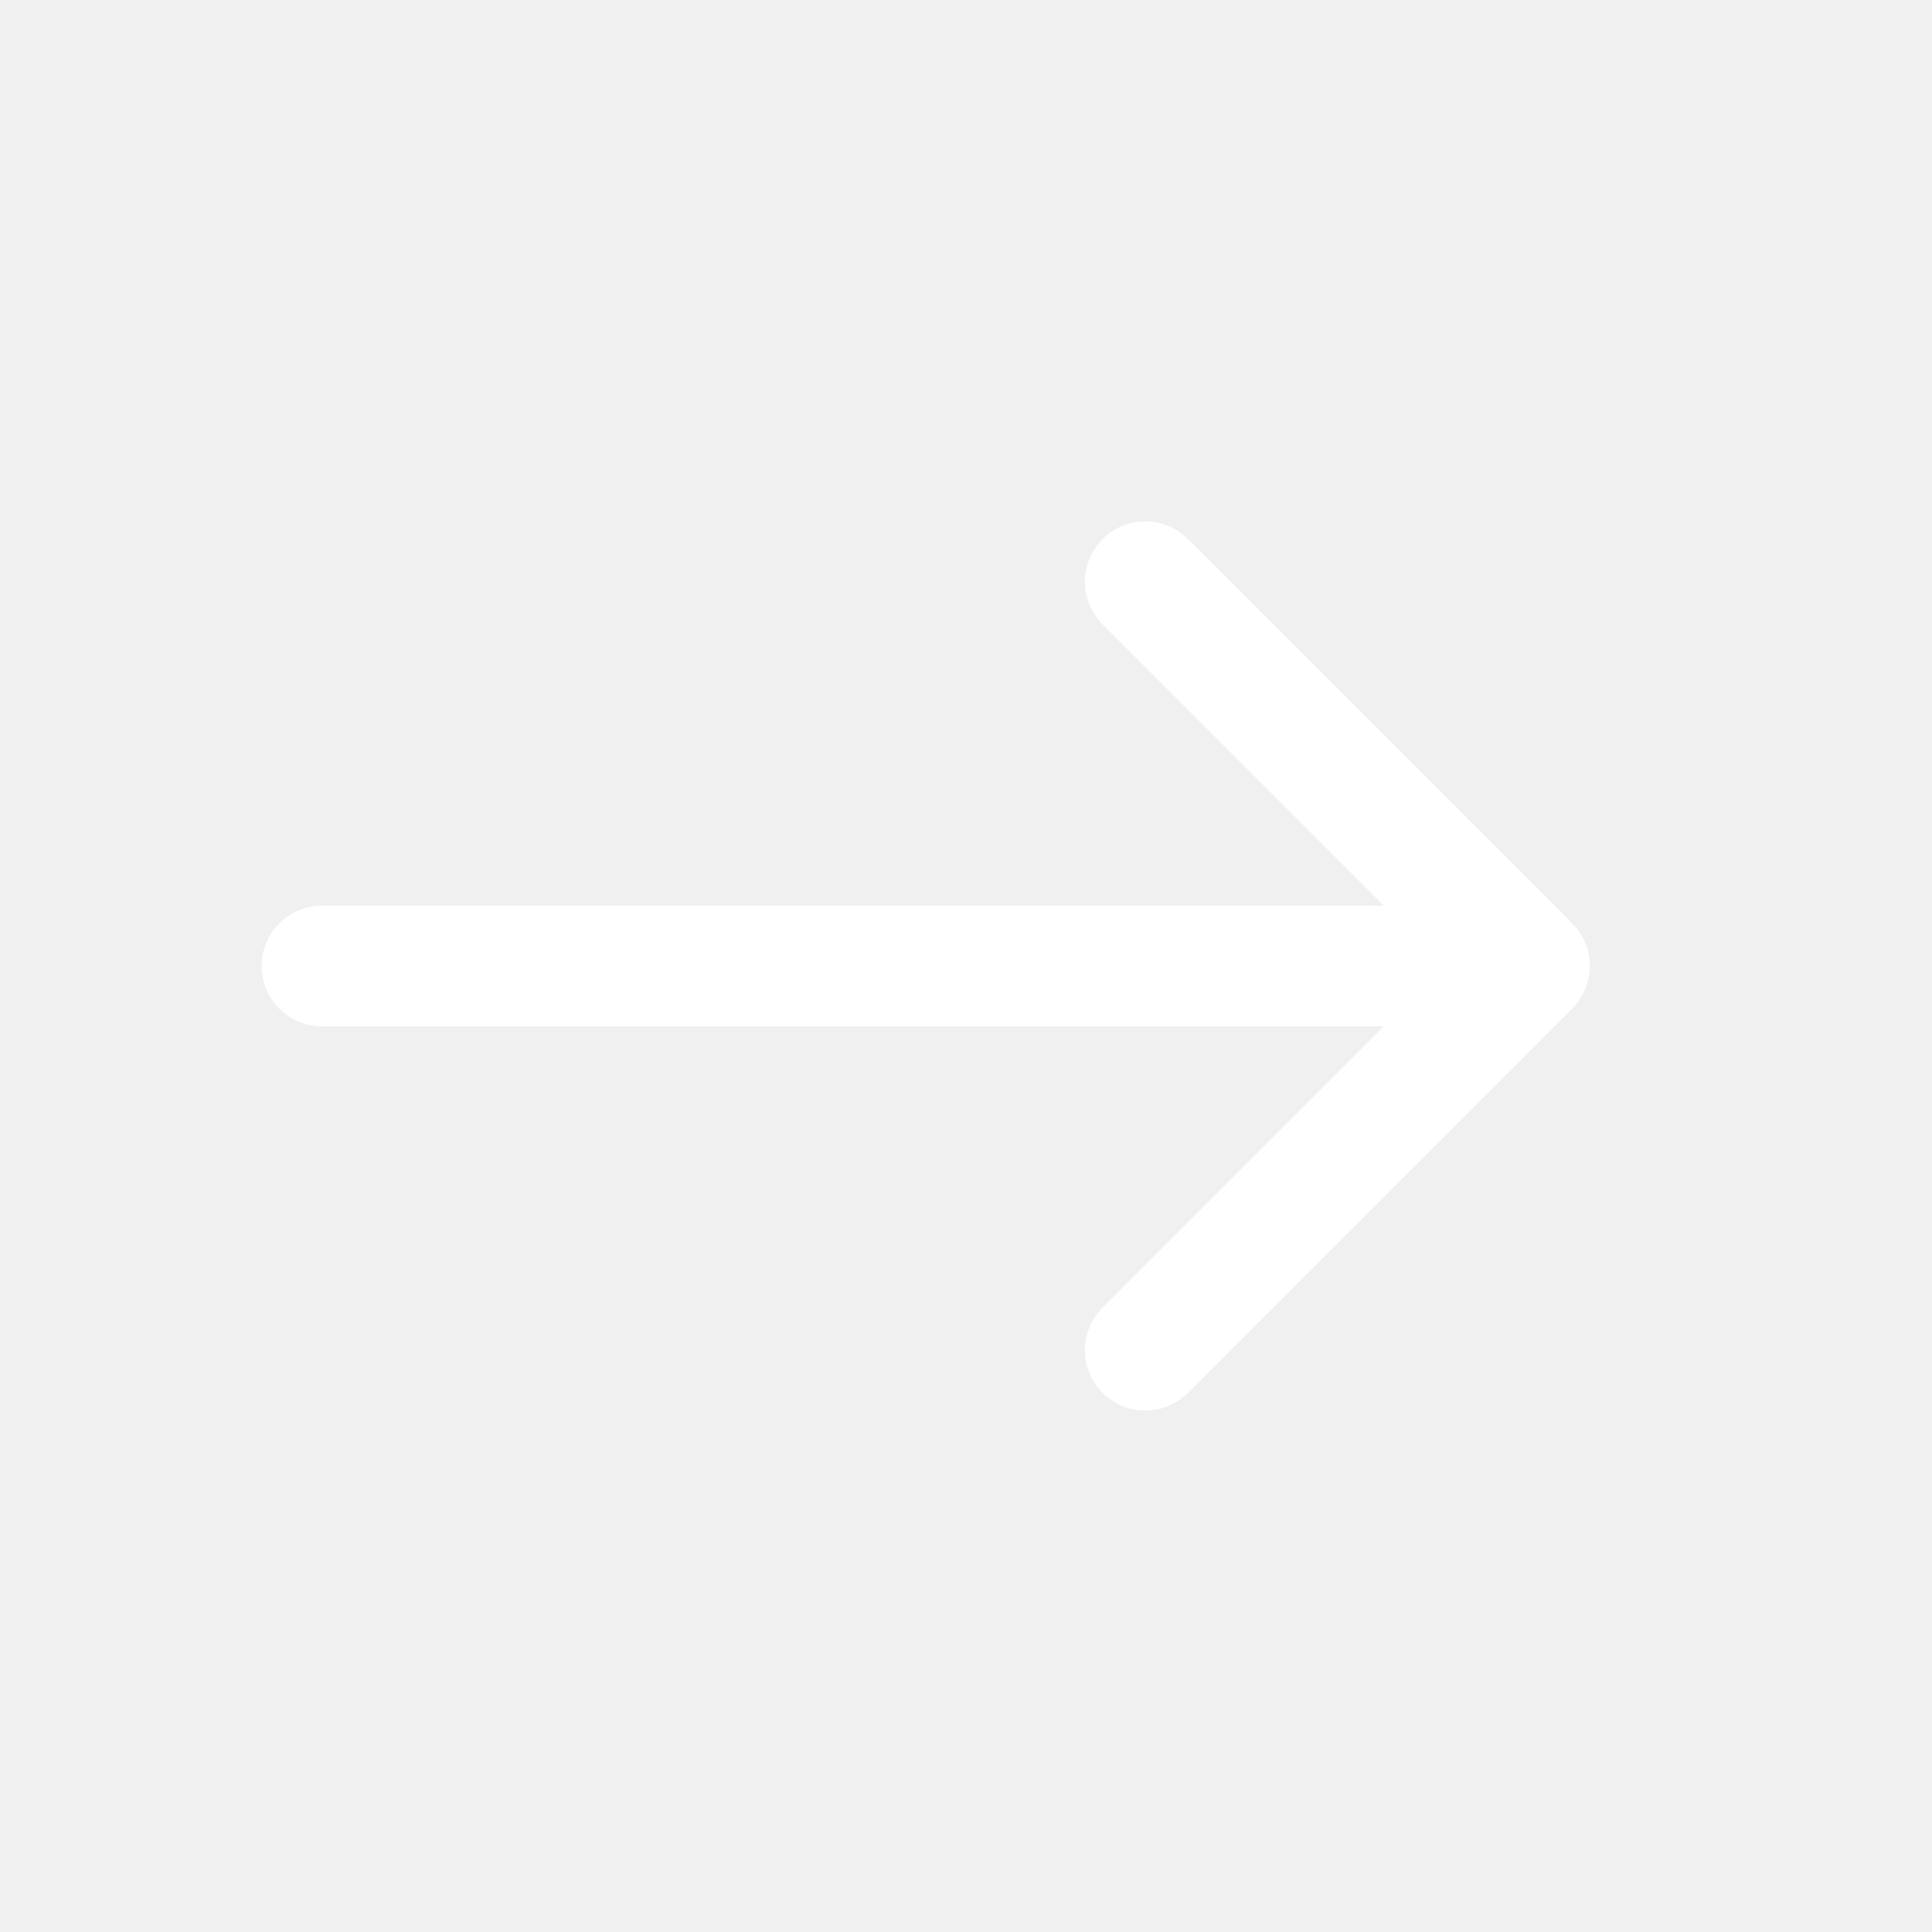
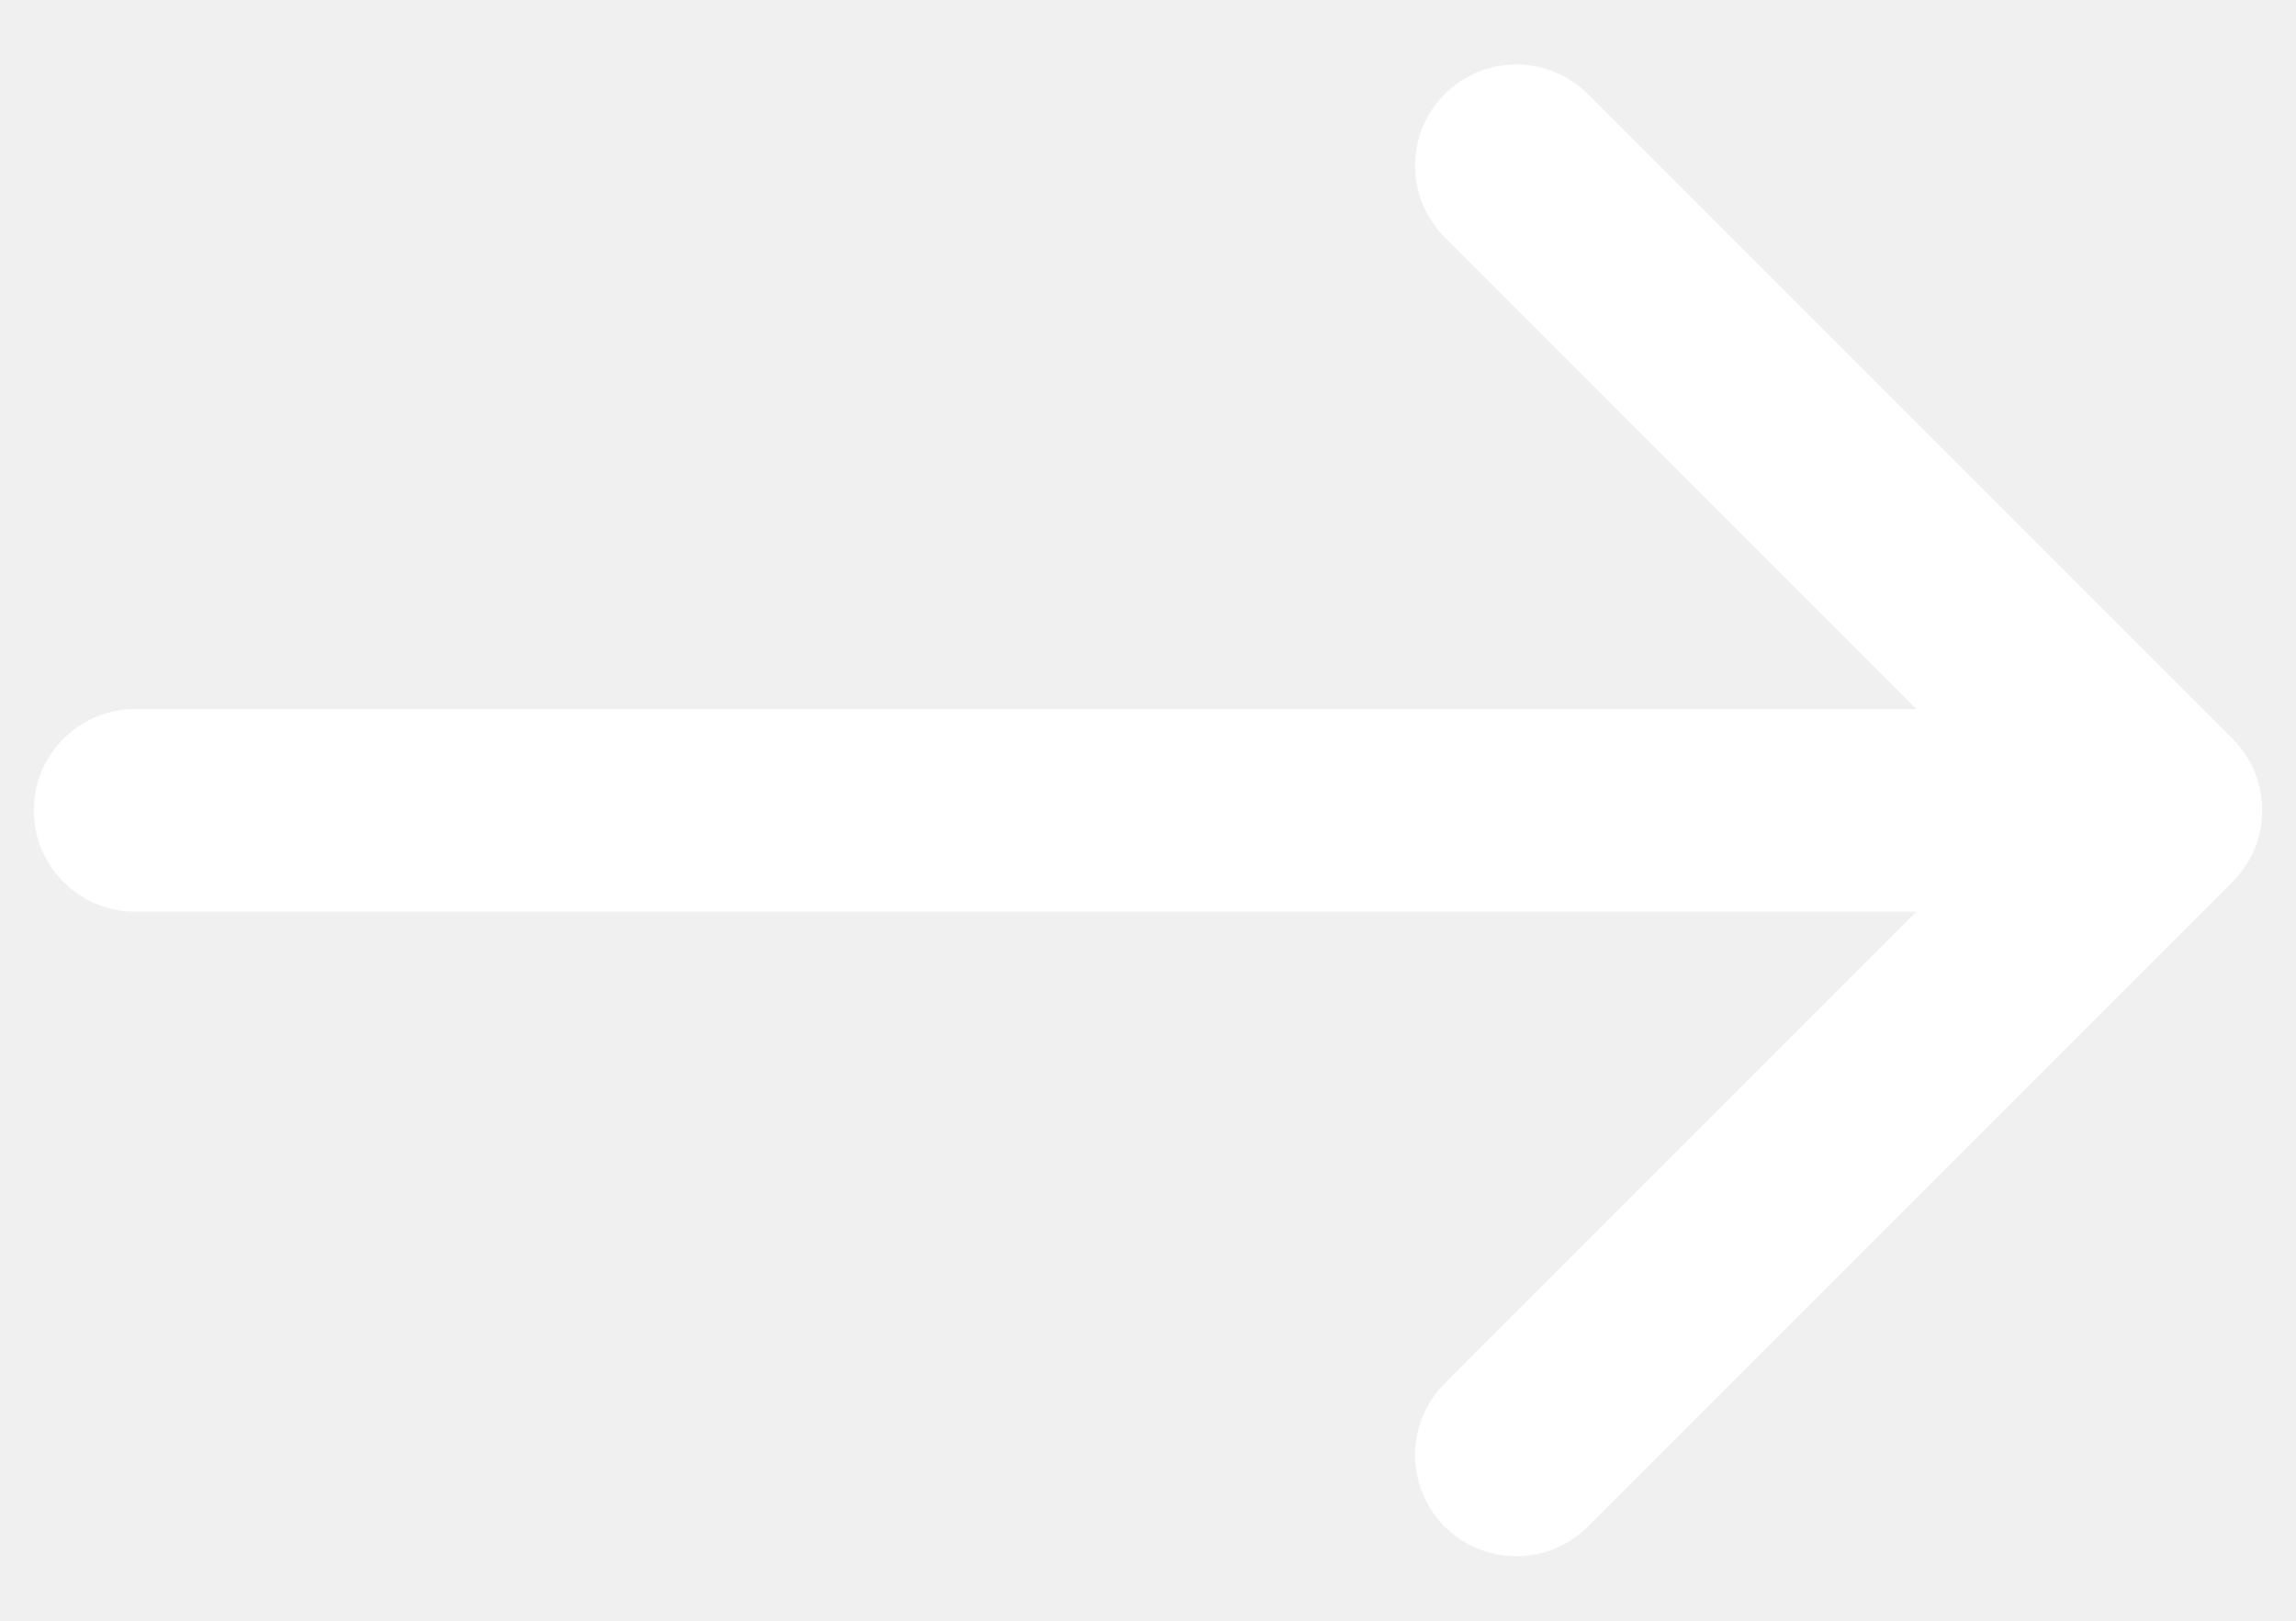
- <svg xmlns="http://www.w3.org/2000/svg" width="24" height="24" viewBox="0 0 24 24" fill="none">
-   <path d="M4 11.25C3.586 11.25 3.25 11.586 3.25 12C3.25 12.414 3.586 12.75 4 12.75L4 11.25ZM19.53 12.53C19.823 12.237 19.823 11.763 19.53 11.47L14.757 6.697C14.464 6.404 13.99 6.404 13.697 6.697C13.404 6.99 13.404 7.464 13.697 7.757L17.939 12L13.697 16.243C13.404 16.535 13.404 17.01 13.697 17.303C13.99 17.596 14.464 17.596 14.757 17.303L19.53 12.53ZM4 12.75L19 12.75L19 11.25L4 11.25L4 12.75Z" fill="white" />
+ <svg xmlns="http://www.w3.org/2000/svg" width="17" height="12" viewBox="0 0 17 12" fill="none">
+   <path d="M1 5.25C0.586 5.25 0.25 5.586 0.25 6C0.25 6.414 0.586 6.75 1 6.75L1 5.25ZM16.53 6.53C16.823 6.237 16.823 5.763 16.53 5.47L11.757 0.697C11.464 0.404 10.99 0.404 10.697 0.697C10.404 0.99 10.404 1.464 10.697 1.757L14.939 6L10.697 10.243C10.404 10.536 10.404 11.01 10.697 11.303C10.99 11.596 11.464 11.596 11.757 11.303L16.53 6.53ZM1 6.75L16 6.75L16 5.25L1 5.25L1 6.75Z" fill="white" />
</svg>
